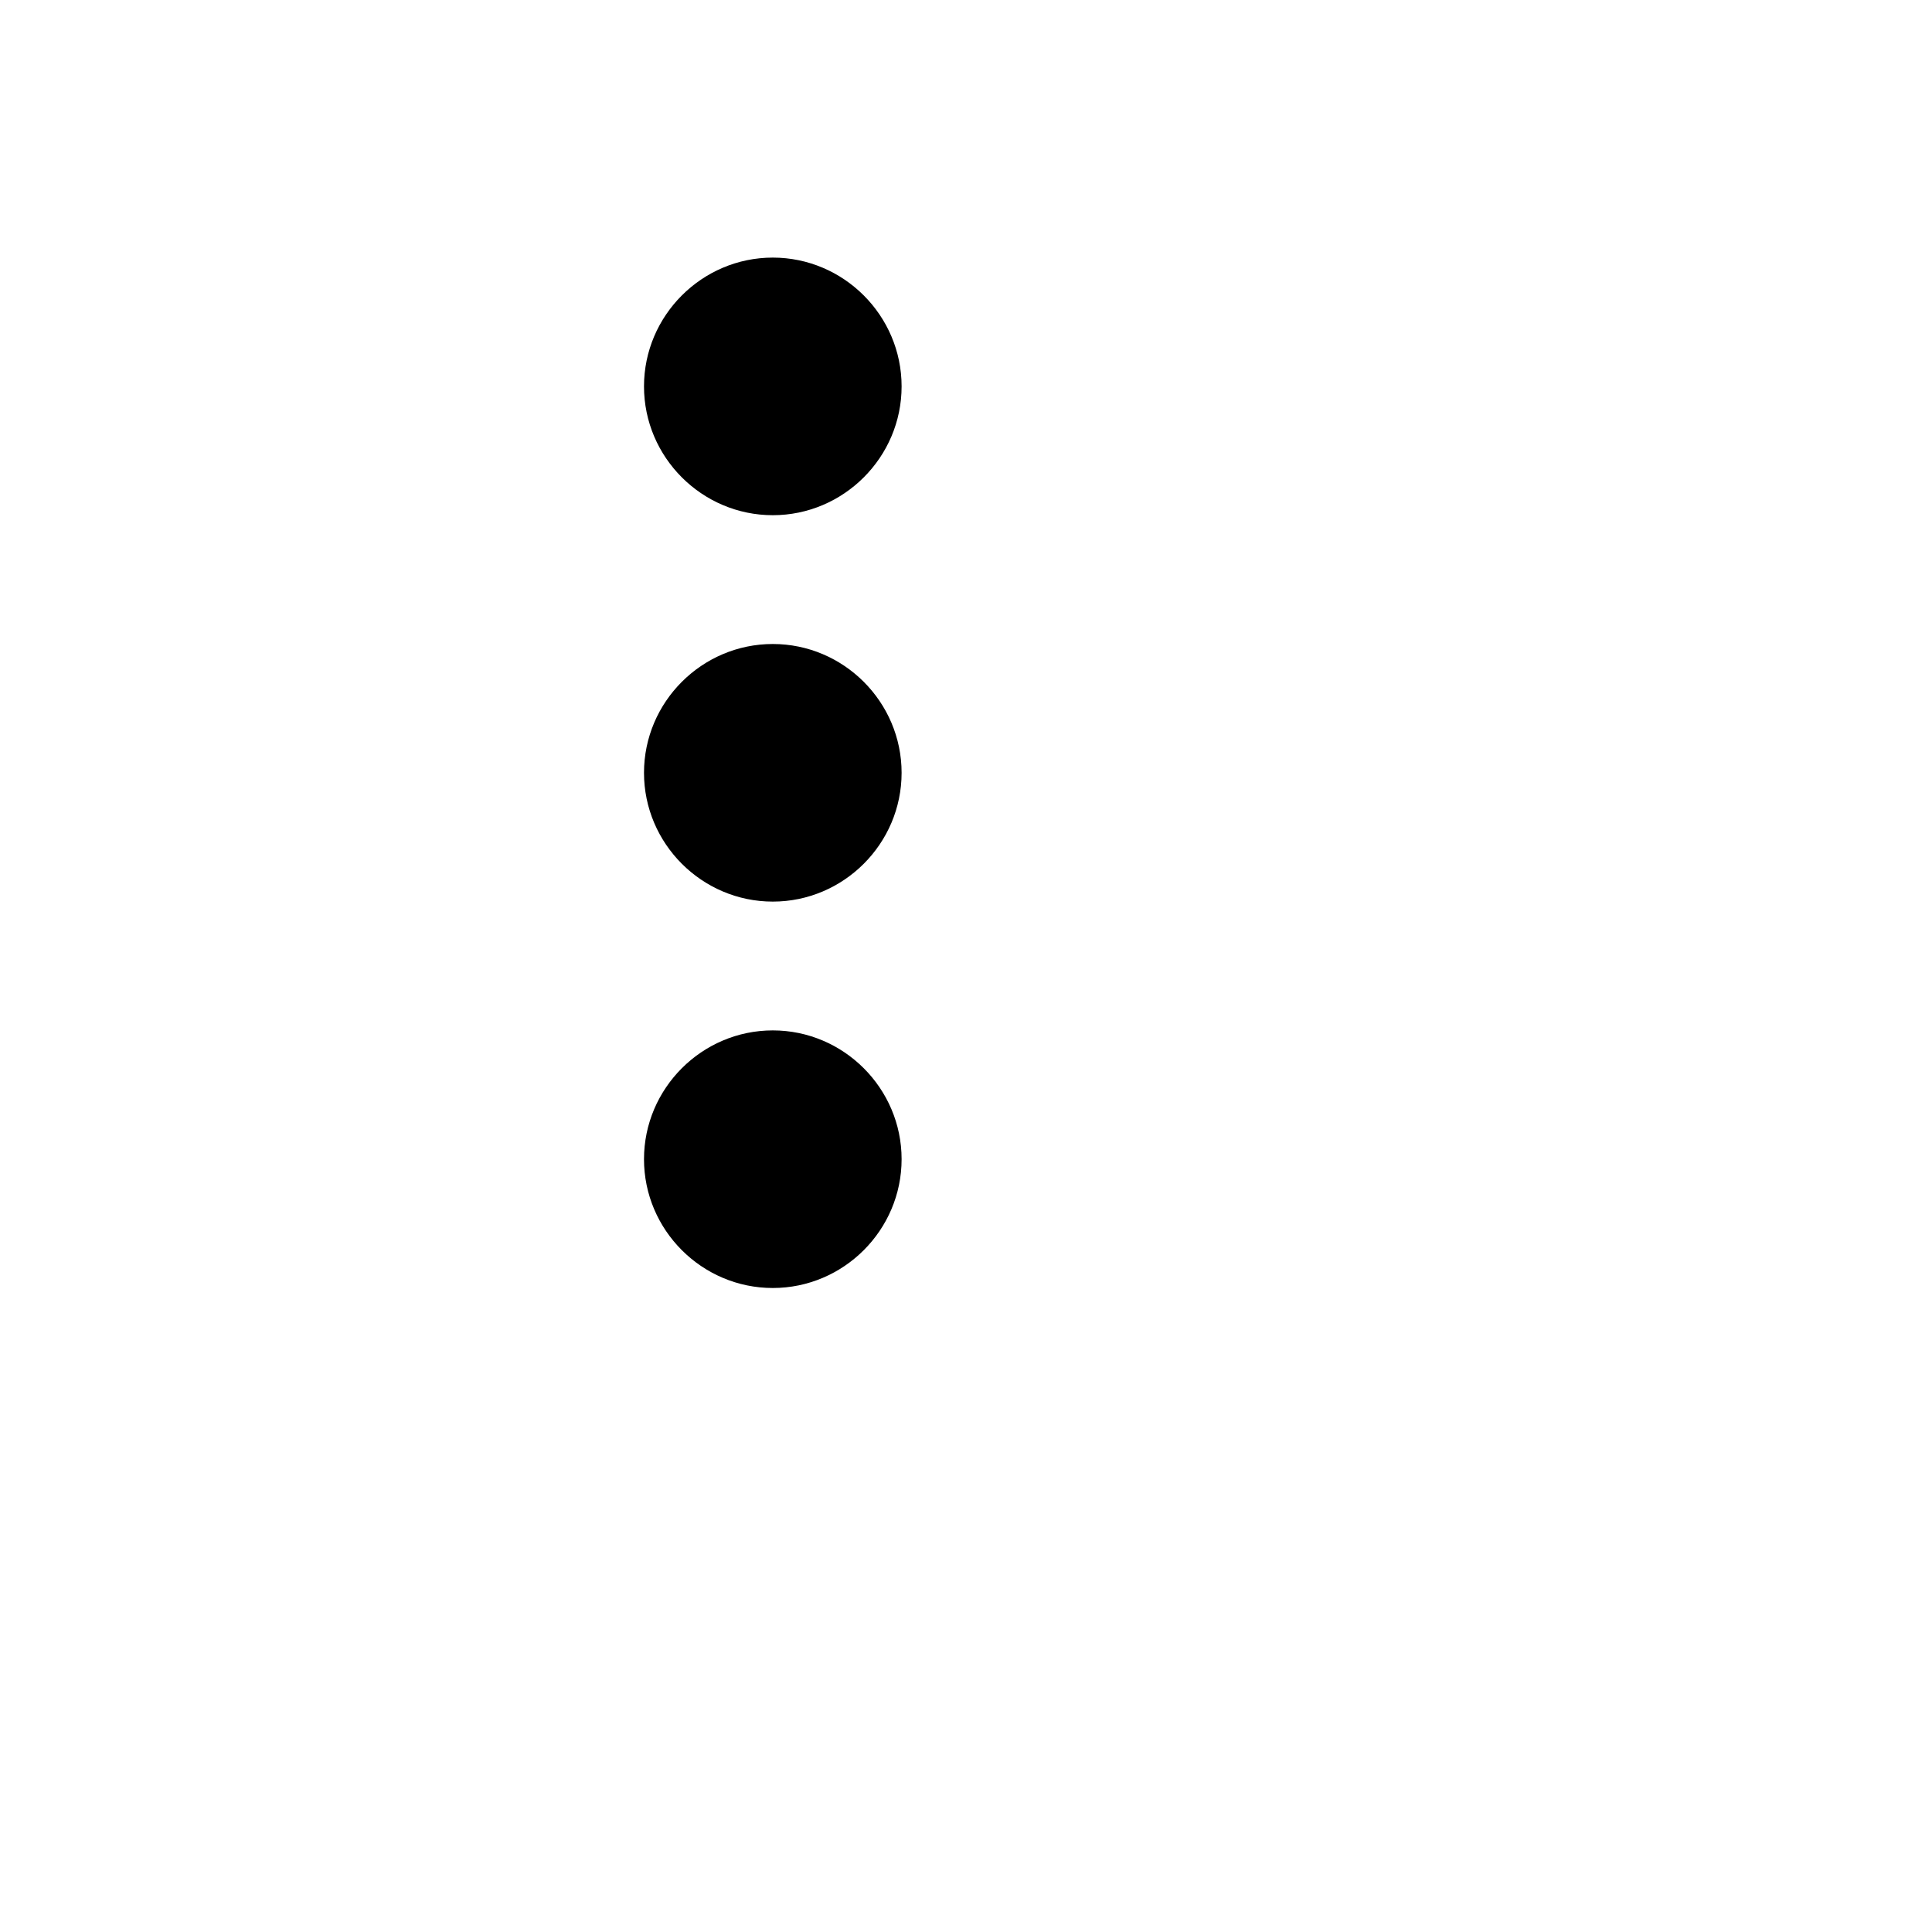
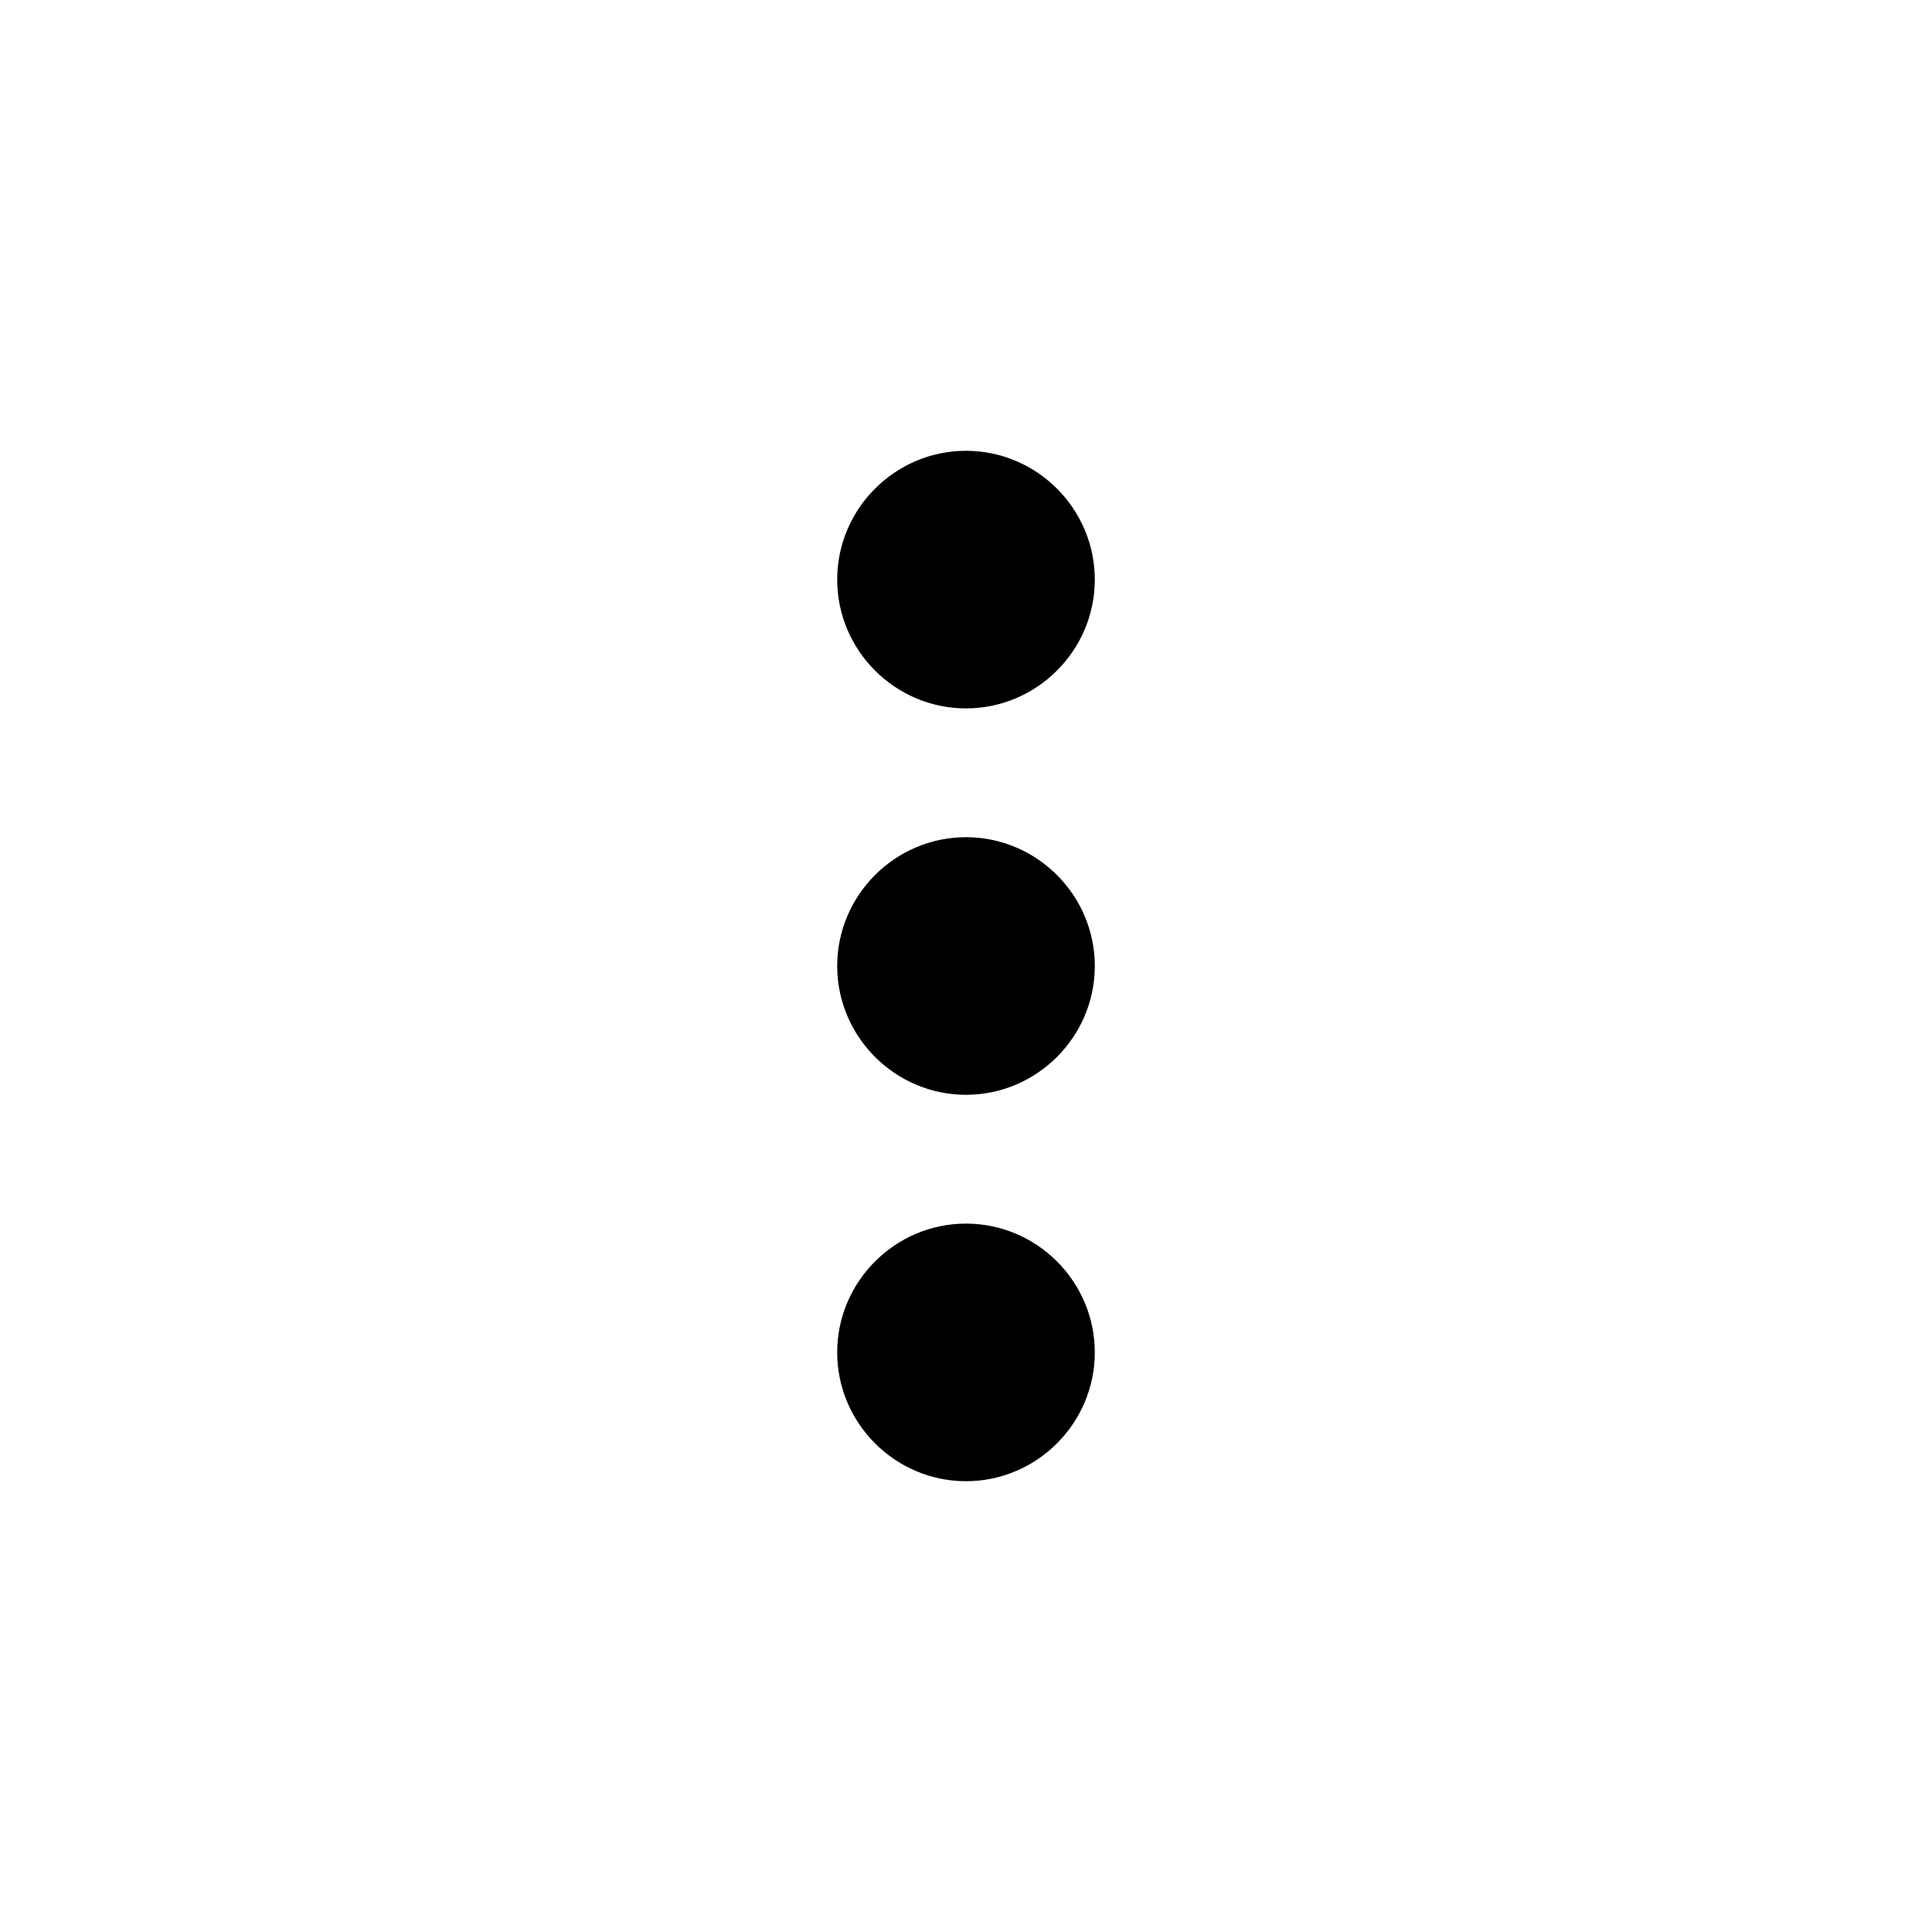
- <svg xmlns="http://www.w3.org/2000/svg" style="width:30px;height:30px" viewBox="0 0 30 30">
-   <path d="M12 8c1.1 0 2-.9 2-2s-.9-2-2-2-2 .9-2 2 .9 2 2 2zm0 2c-1.1 0-2 .9-2 2s.9 2 2 2 2-.9 2-2-.9-2-2-2zm0 6c-1.1 0-2 .9-2 2s.9 2 2 2 2-.9 2-2-.9-2-2-2z" />
+ <svg xmlns="http://www.w3.org/2000/svg" viewBox="0 0 30 30">
+   <path d="M15 11c1.1 0 2-.9 2-2s-.9-2-2-2-2 .9-2 2 .9 2 2 2zm0 2c-1.1 0-2 .9-2 2s.9 2 2 2 2-.9 2-2-.9-2-2-2zm0 6c-1.1 0-2 .9-2 2s.9 2 2 2 2-.9 2-2-.9-2-2-2z" />
</svg>
